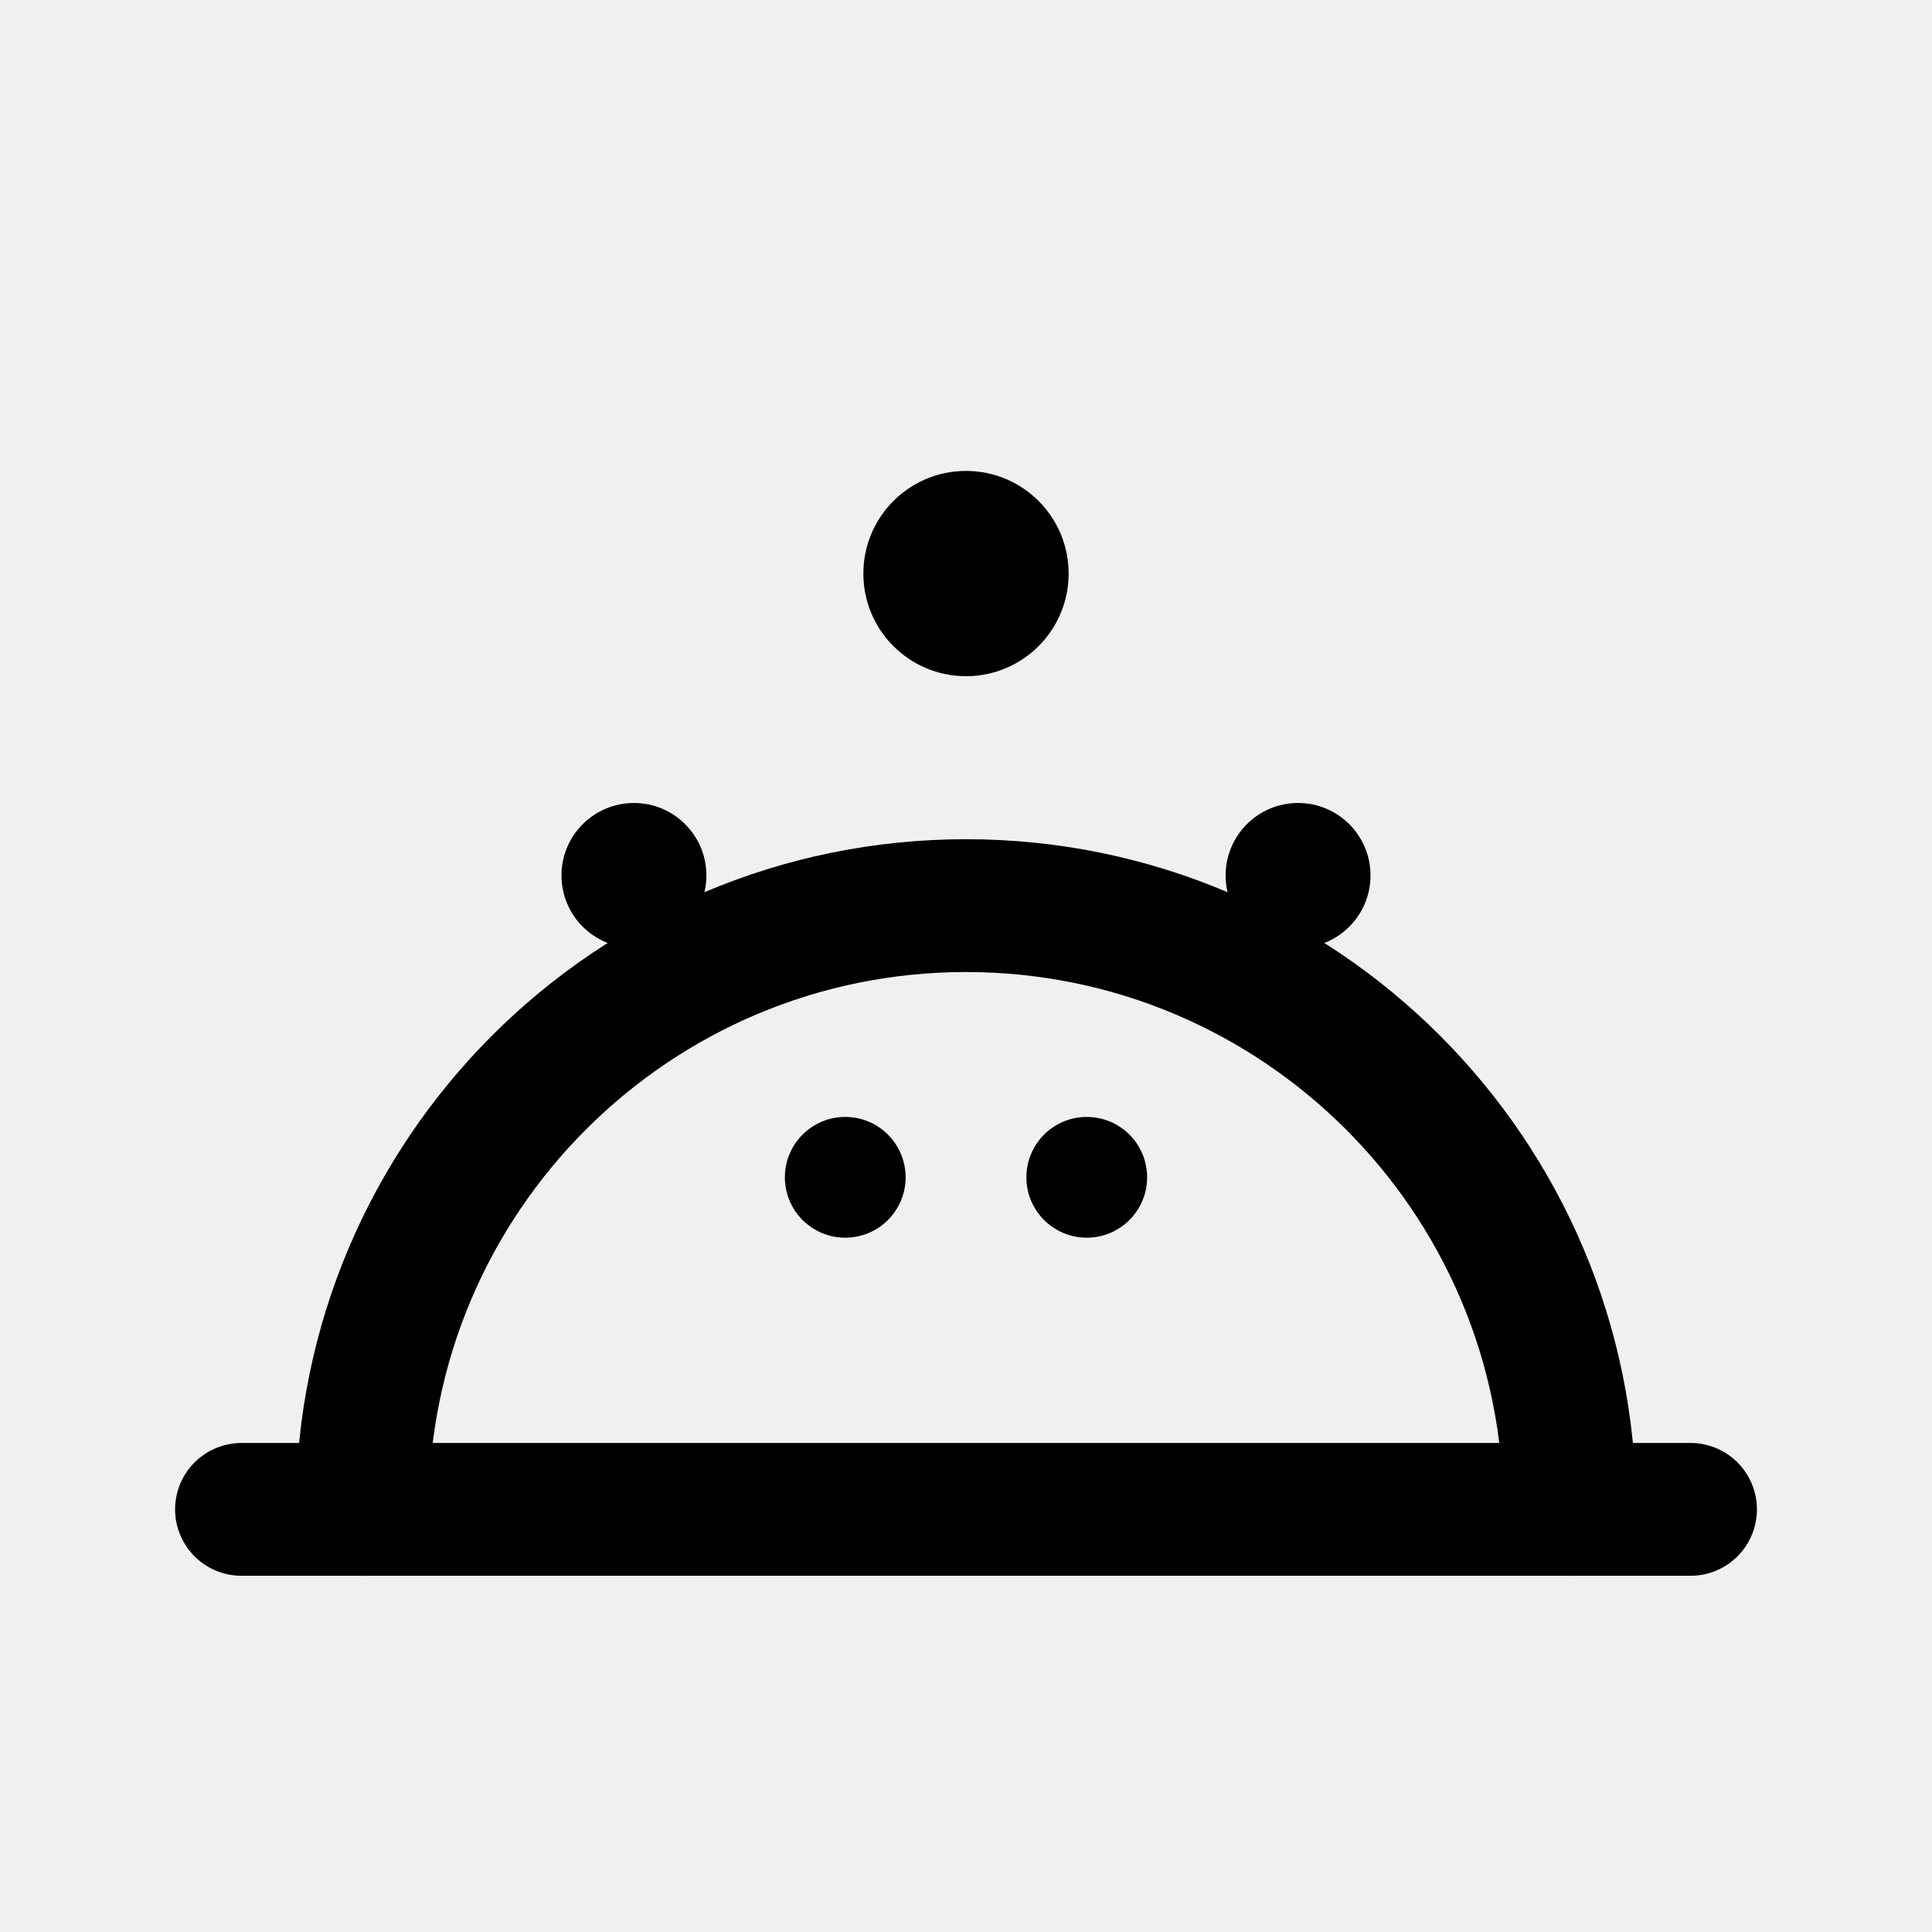
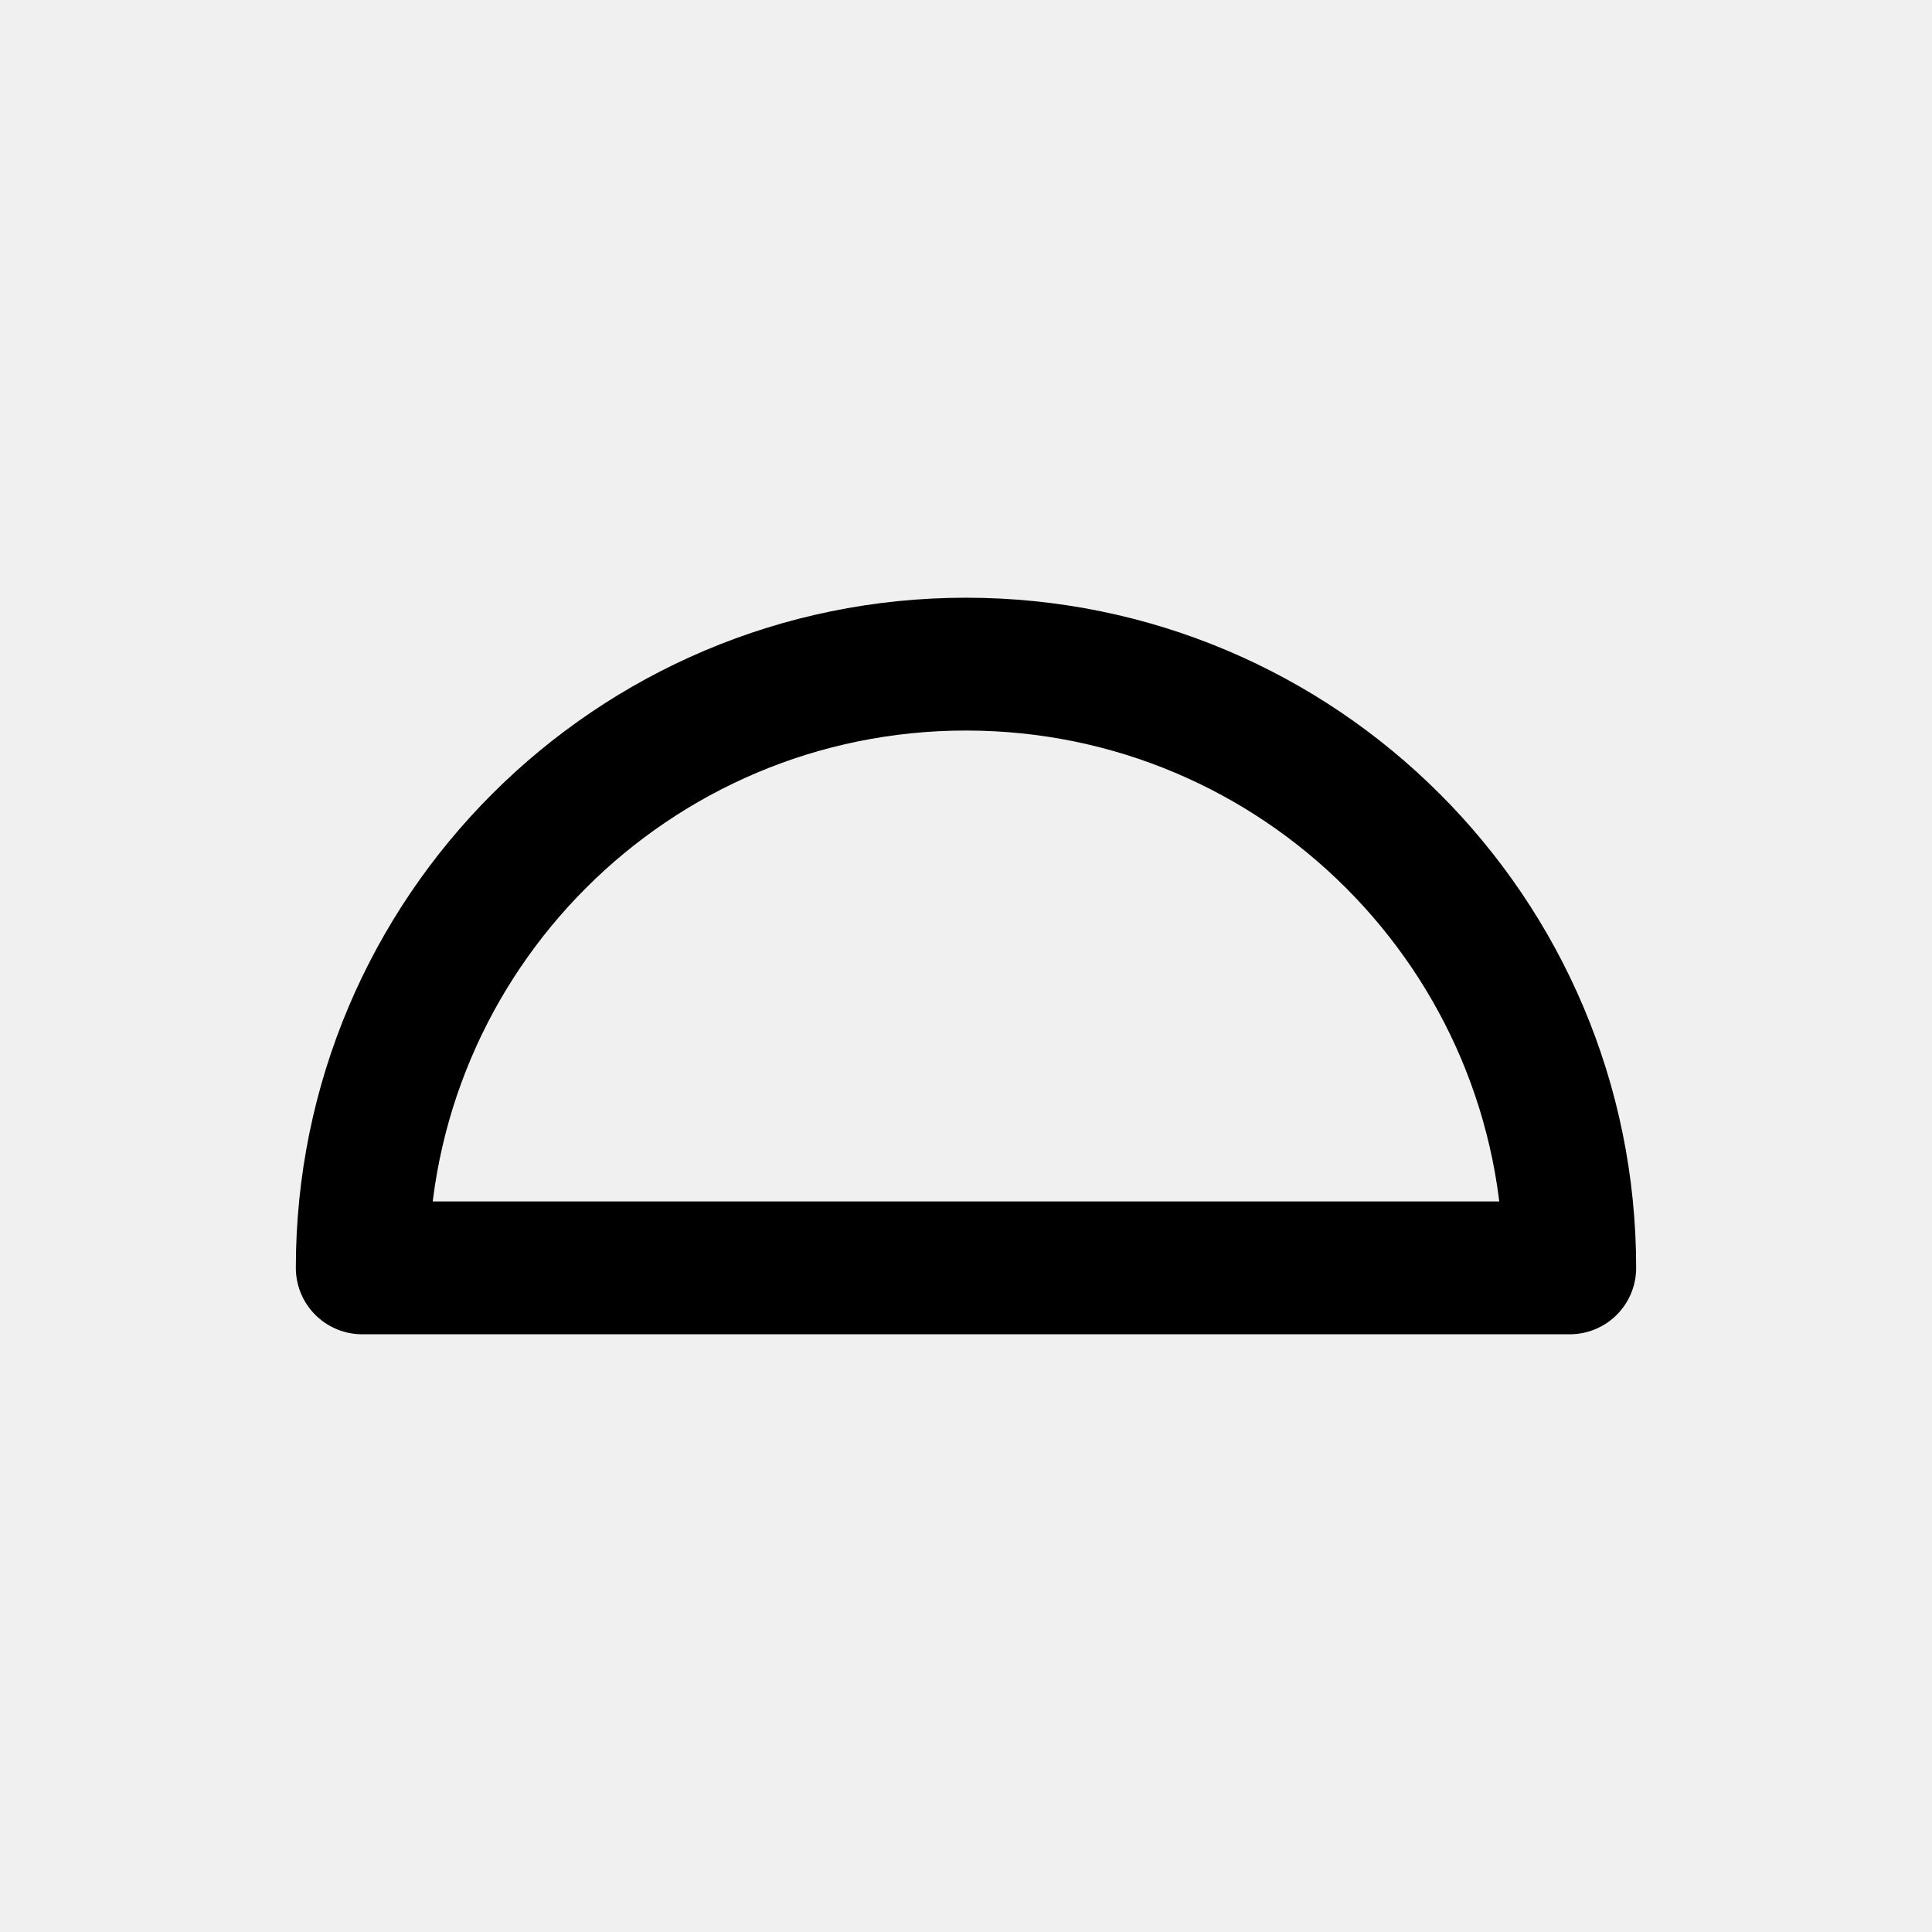
<svg xmlns="http://www.w3.org/2000/svg" viewBox="0 0 32 32" role="img" aria-label="Firmament">
  <style>
    path { stroke: #000; }
-     circle { fill: #000; }
    @media (prefers-color-scheme: dark) {
      path { stroke: #fff; }
-       circle { fill: #fff; }
    }
  </style>
-   <path d="M4 25H28" fill="none" stroke-width="2.2" stroke-linecap="round" />
-   <path d="M6 25a10 10 0 0 1 20 0" fill="none" stroke-width="2.2" stroke-linecap="round" />
-   <circle cx="16" cy="9.5" r="1.7" />
-   <circle cx="10.5" cy="14.5" r="1.2" />
-   <circle cx="21.5" cy="14.5" r="1.2" />
-   <circle cx="14" cy="19.5" r="1" />
-   <circle cx="18" cy="19.5" r="1" />
+   <path d="M6 21a10 10 0 0 1 20 0Z" fill="none" stroke-width="2.2" stroke-linejoin="round" />
</svg>
